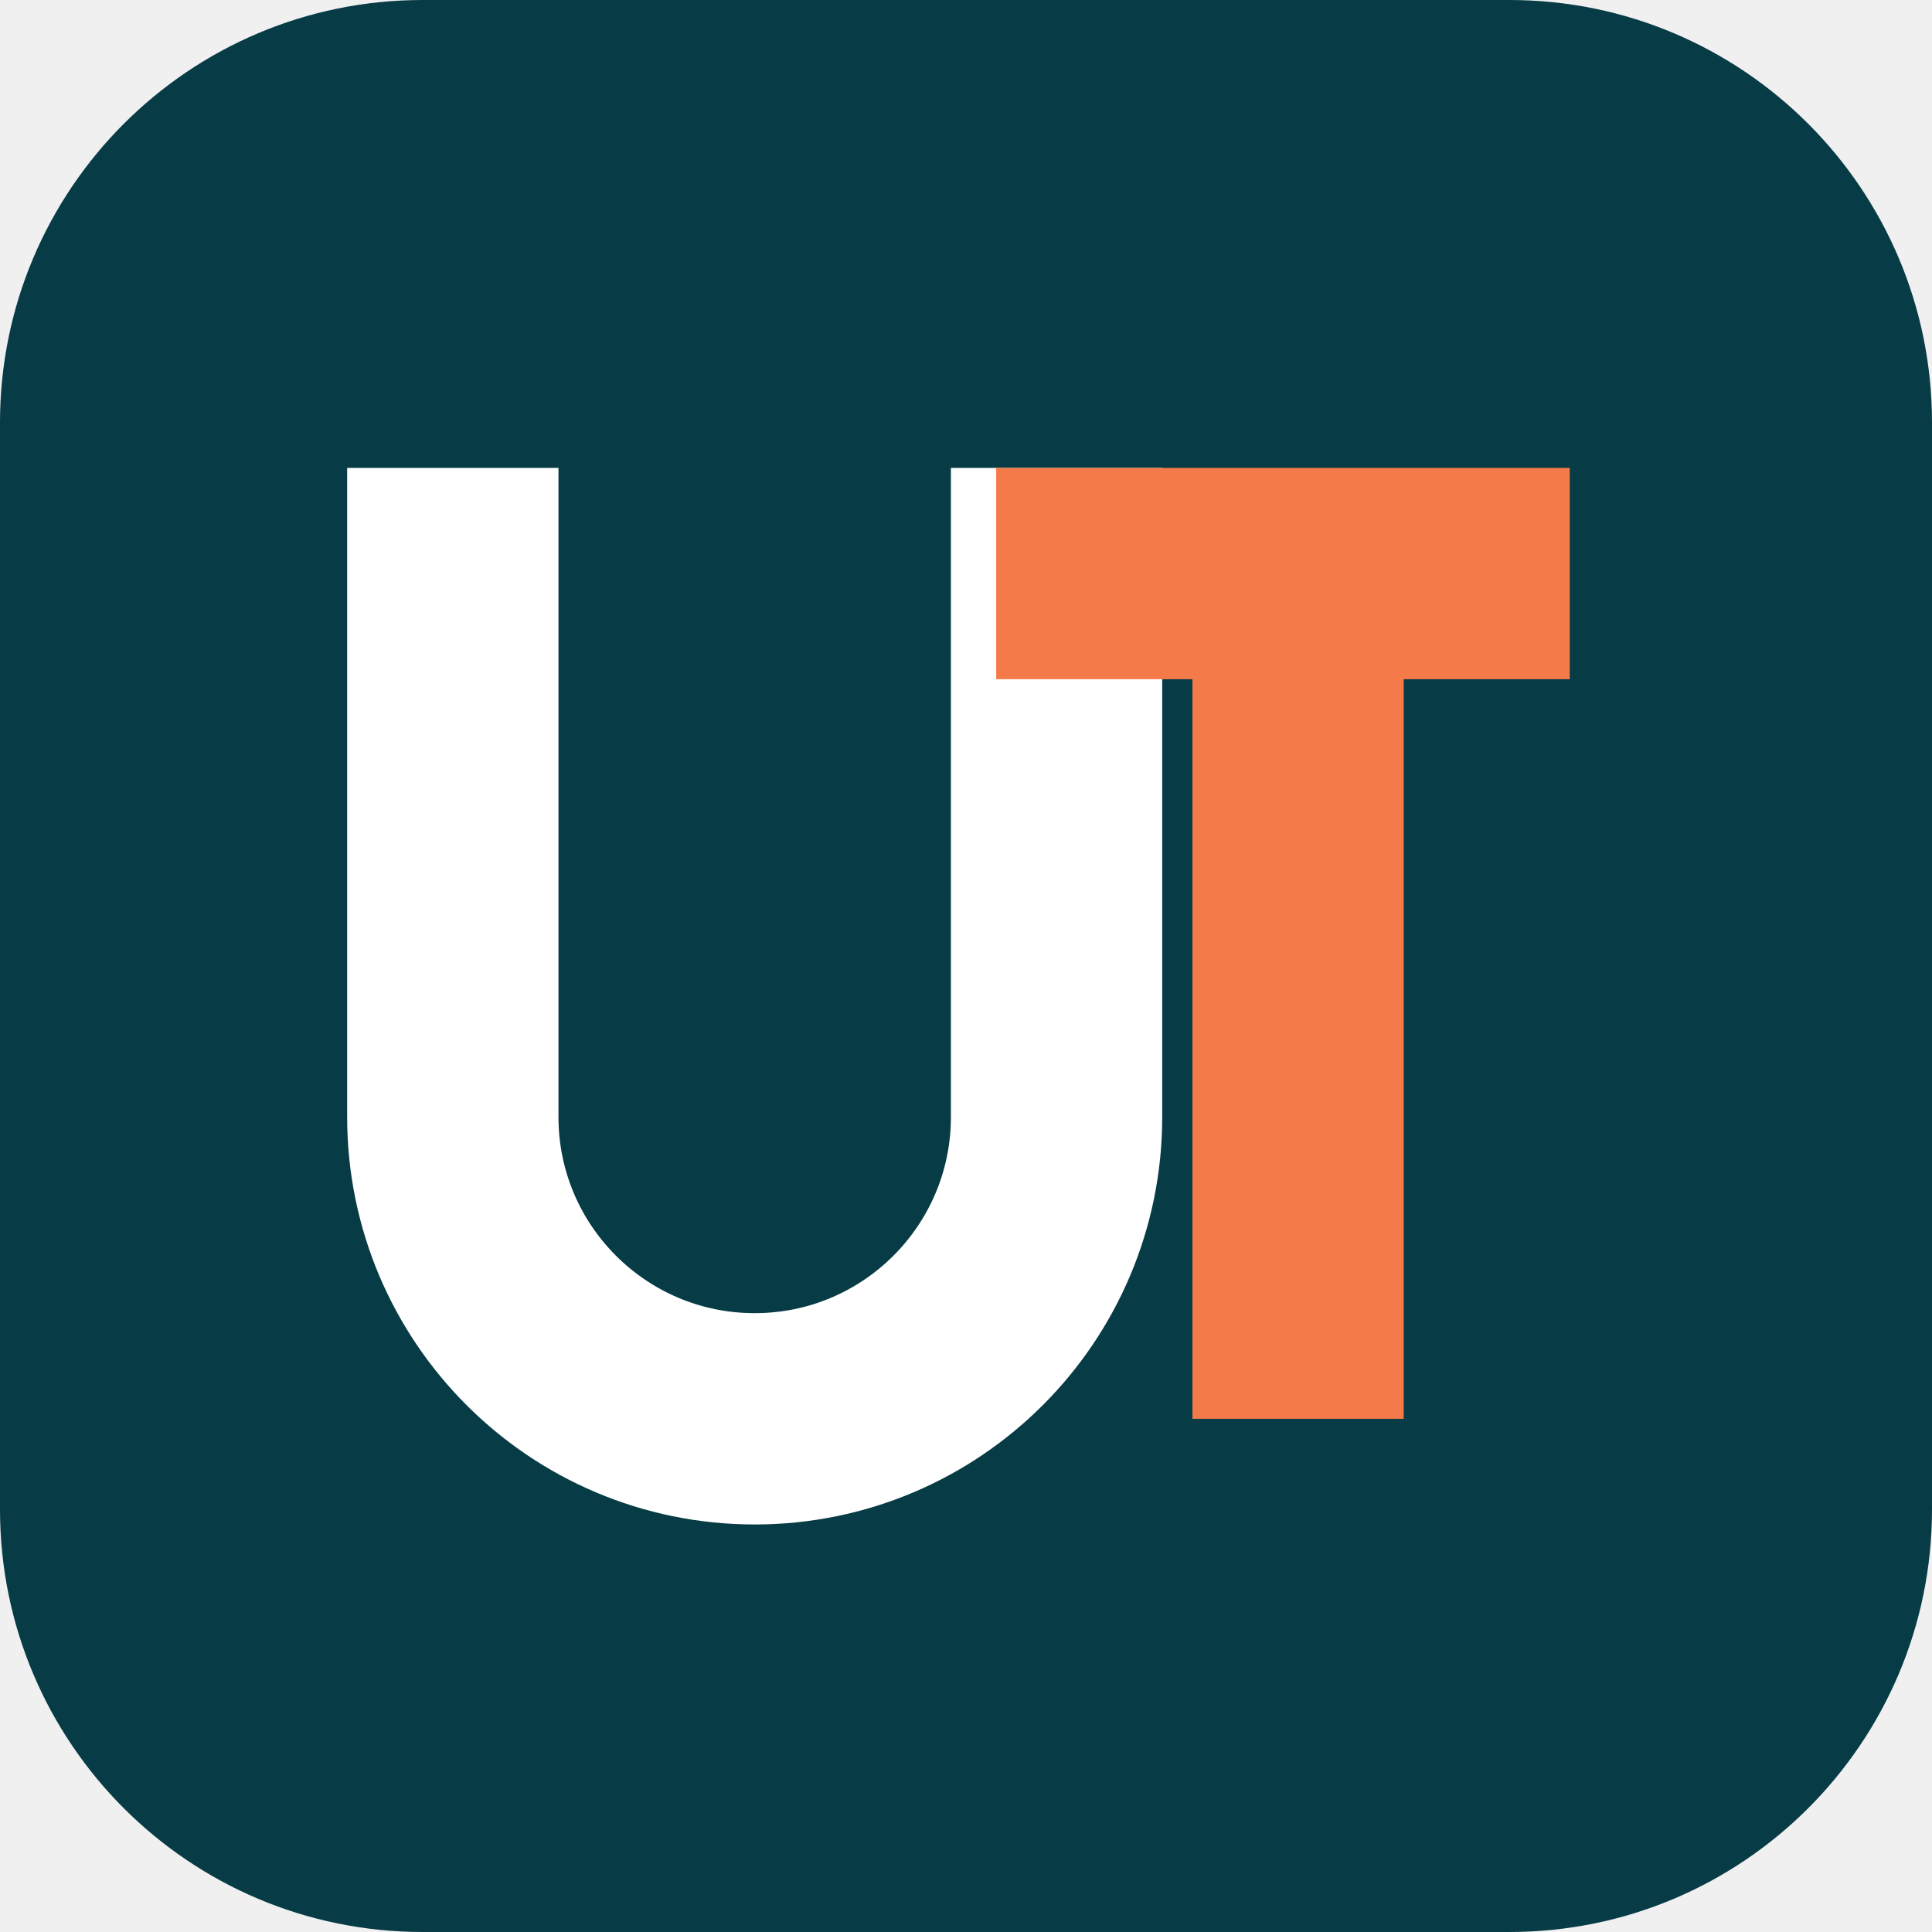
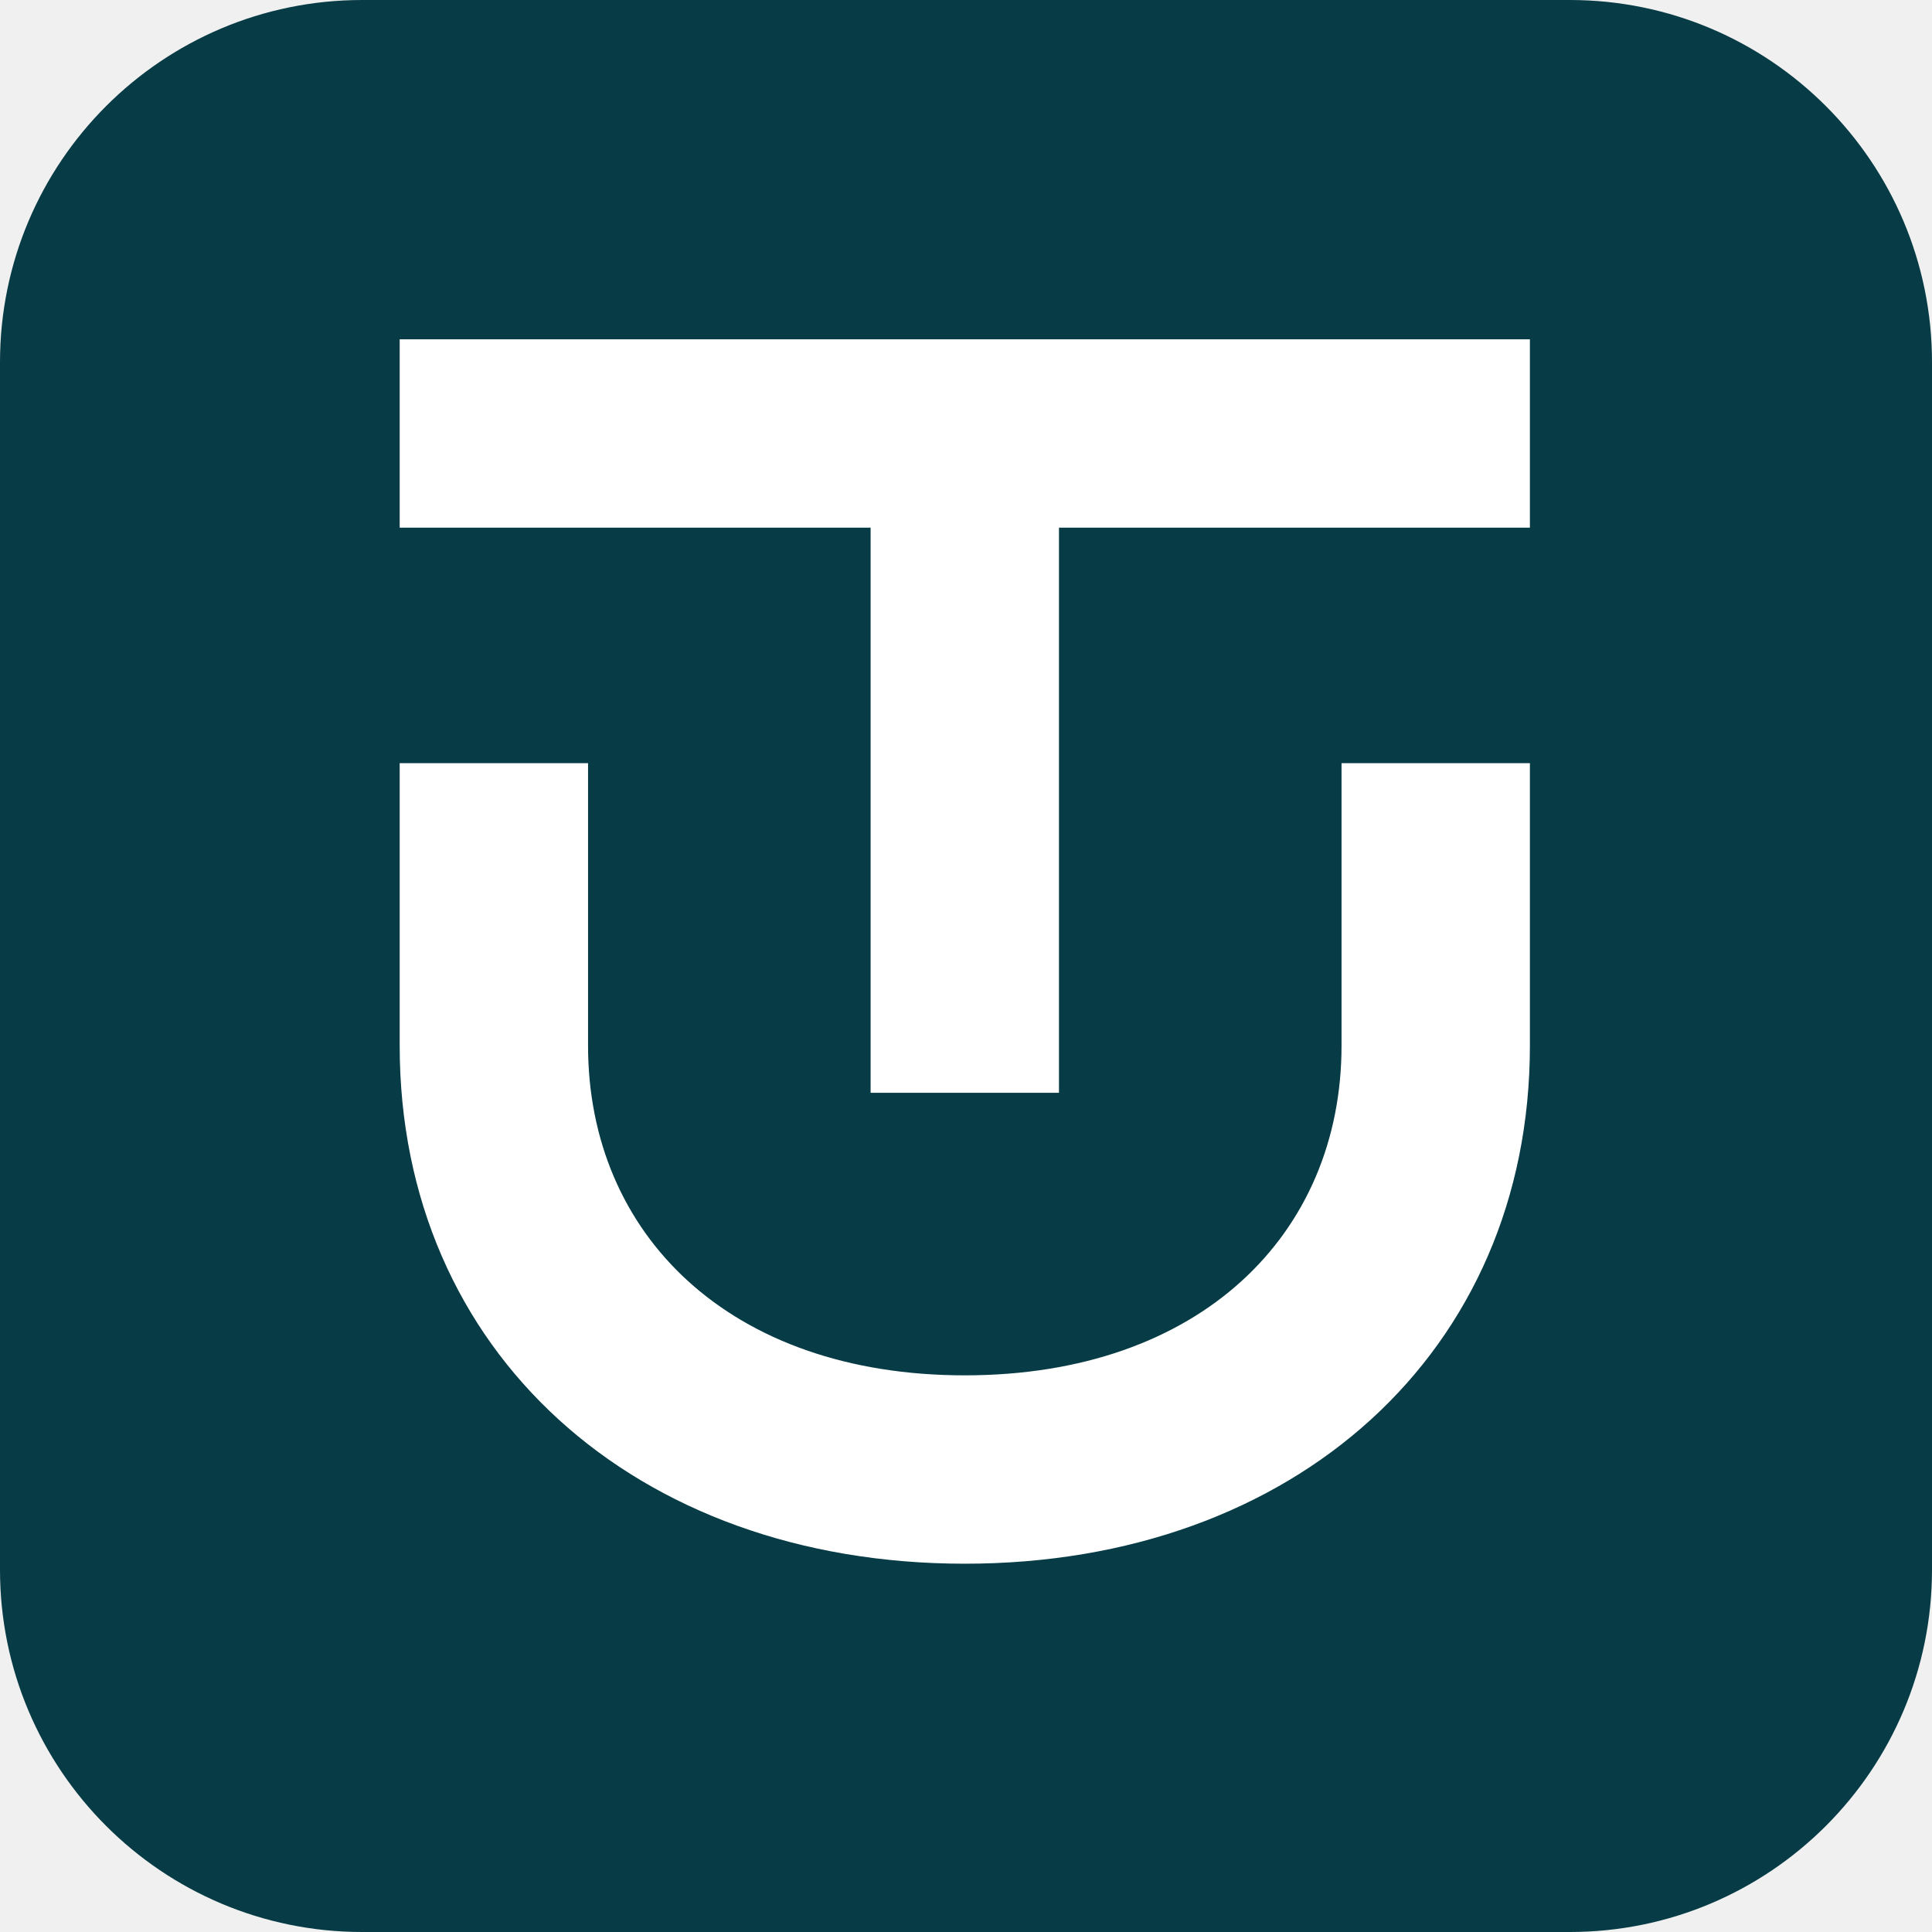
- <svg xmlns="http://www.w3.org/2000/svg" width="64" height="64" viewBox="0 0 64 64" fill="none">
-   <rect width="64" height="64" rx="14" fill="#073B45" />
-   <path d="M15 19v18a10 10 0 0 0 20 0V19" stroke="#FFF" stroke-width="7" stroke-linecap="square" />
-   <path d="M33 19h19M43 19v28" stroke="#F47B49" stroke-width="7" />
+ <svg xmlns="http://www.w3.org/2000/svg" viewBox="0 0 64 64">
+   <rect width="64" height="64" rx="12" fill="#073B45" />
+   <path d="M8 8h48v8H36v24h-8V16H8V8Zm0 18h8v12c0 8 6 14 16 14s16-6 16-14V26h8v12c0 13-10 22-24 22S8 51 8 38V26Z" transform="translate(7 5) scale(.78)" fill="#FFFFFF" />
</svg>
